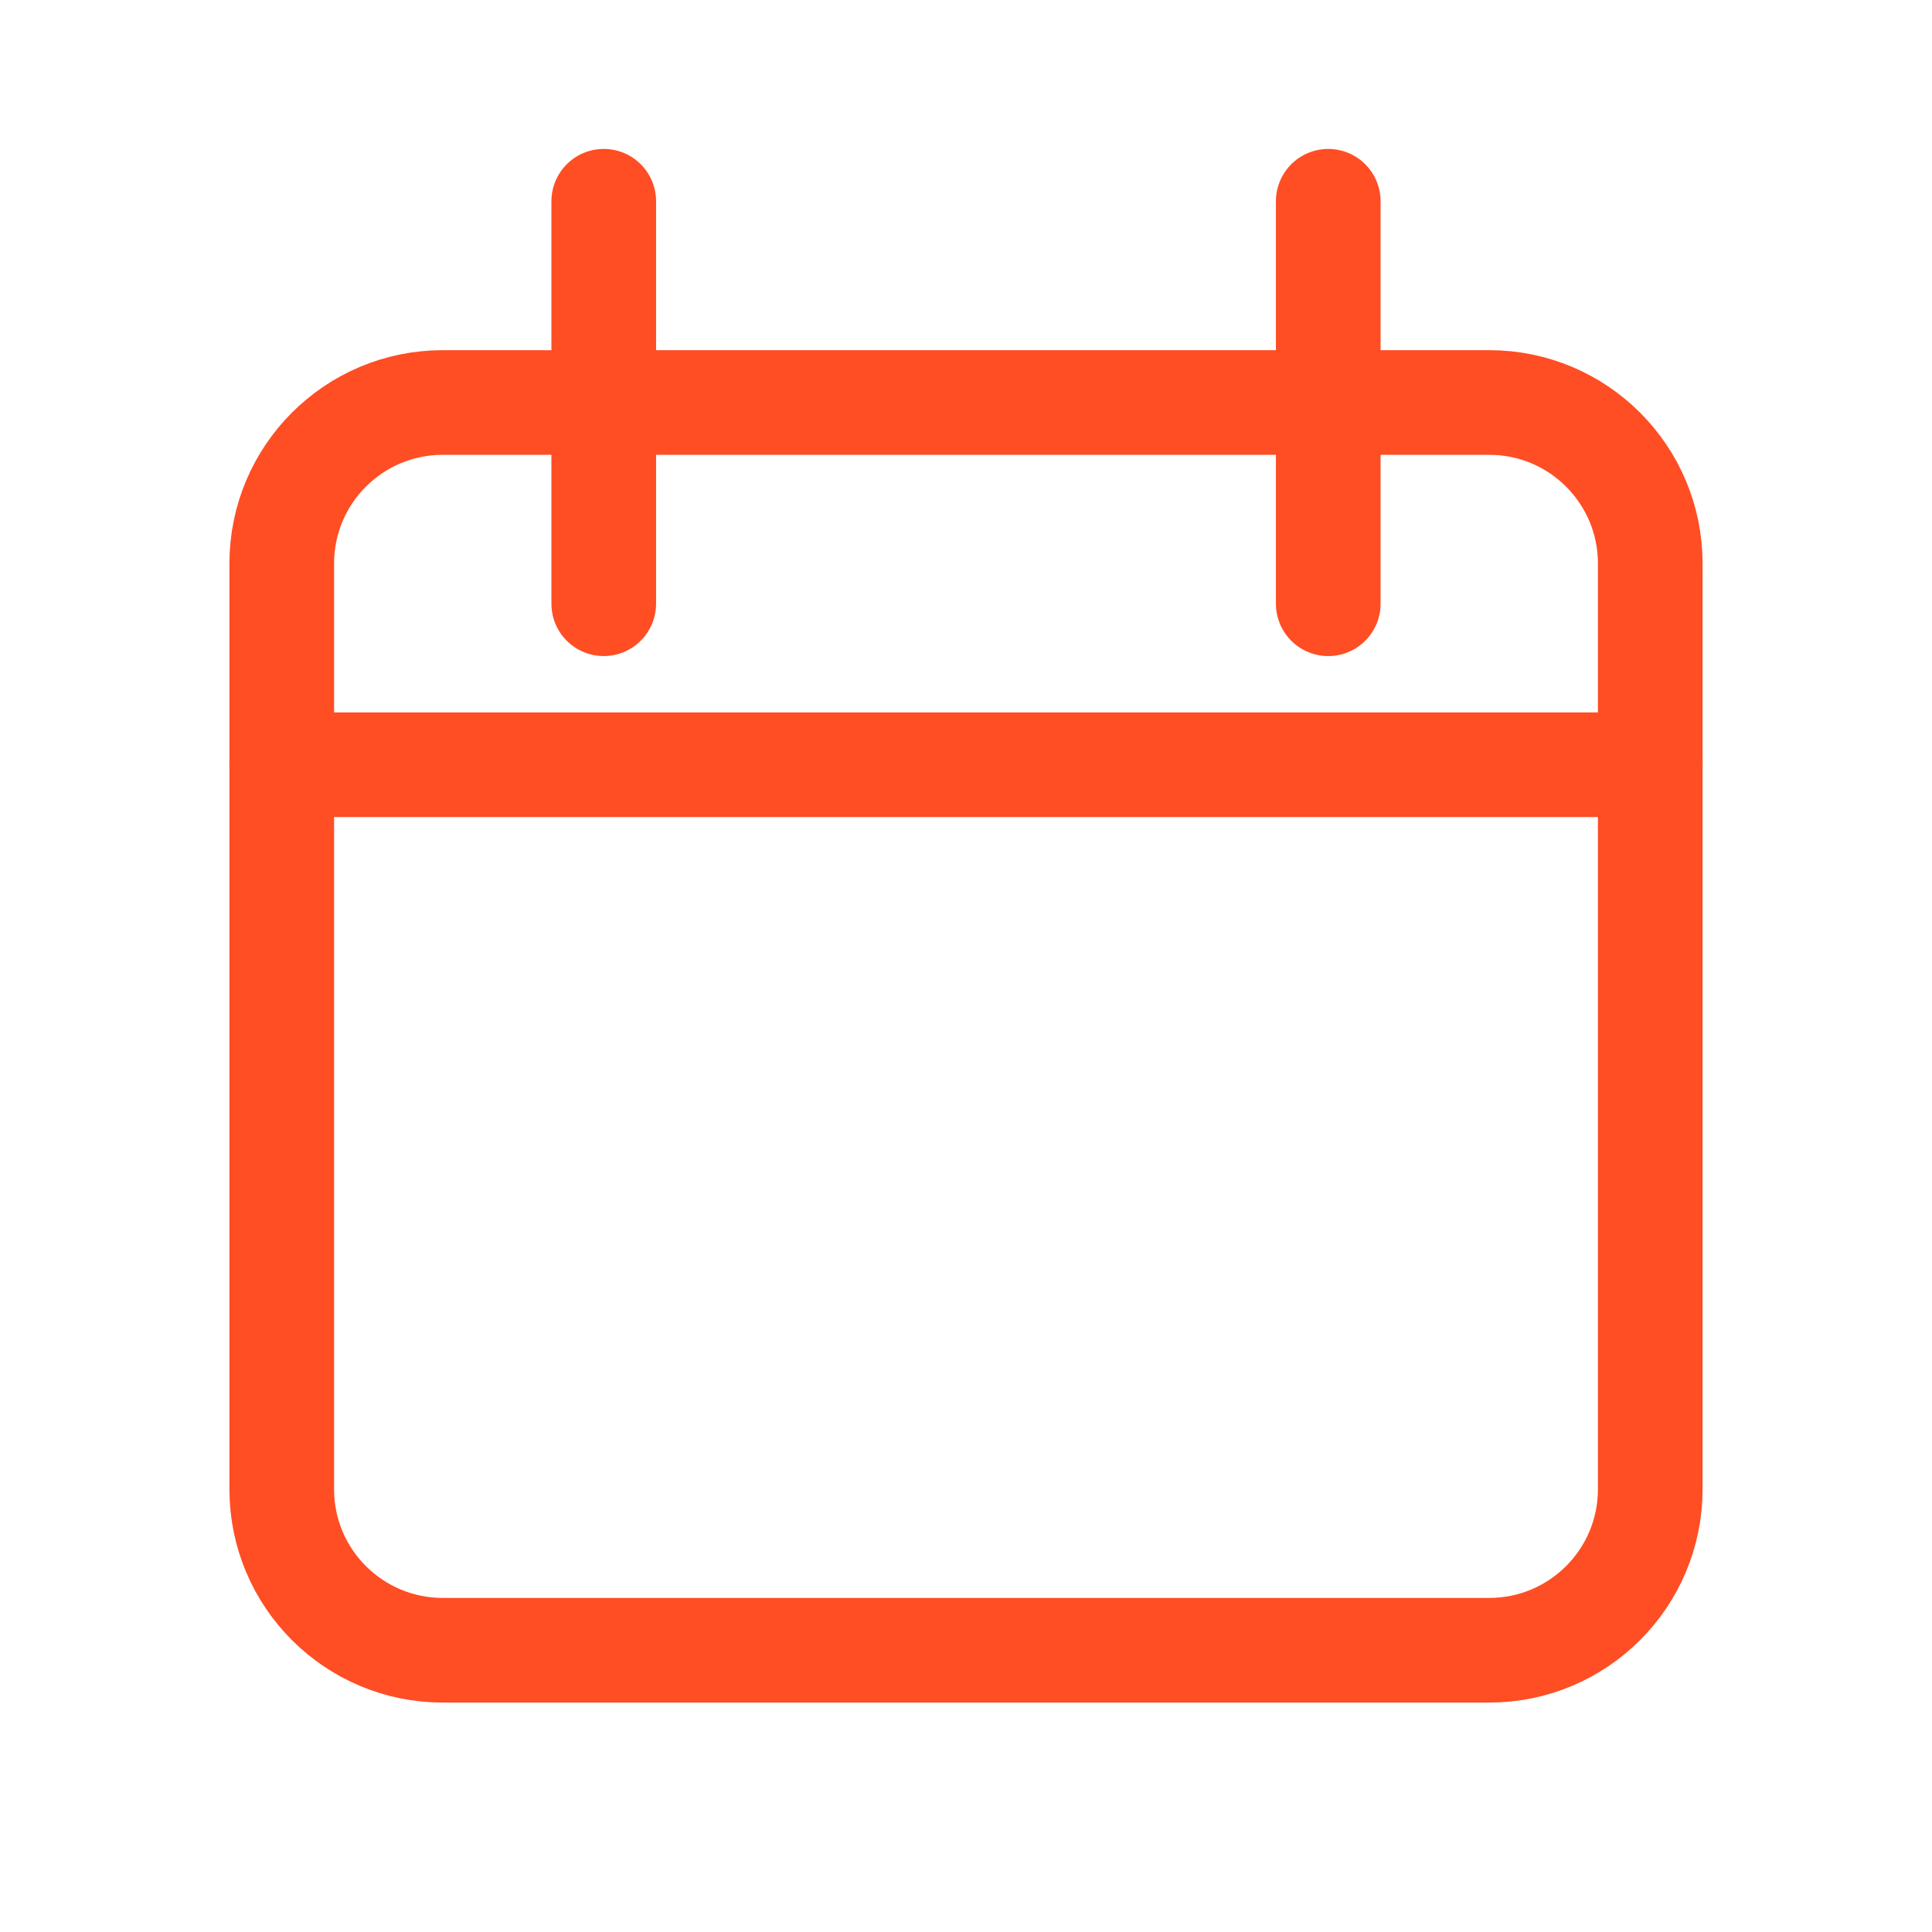
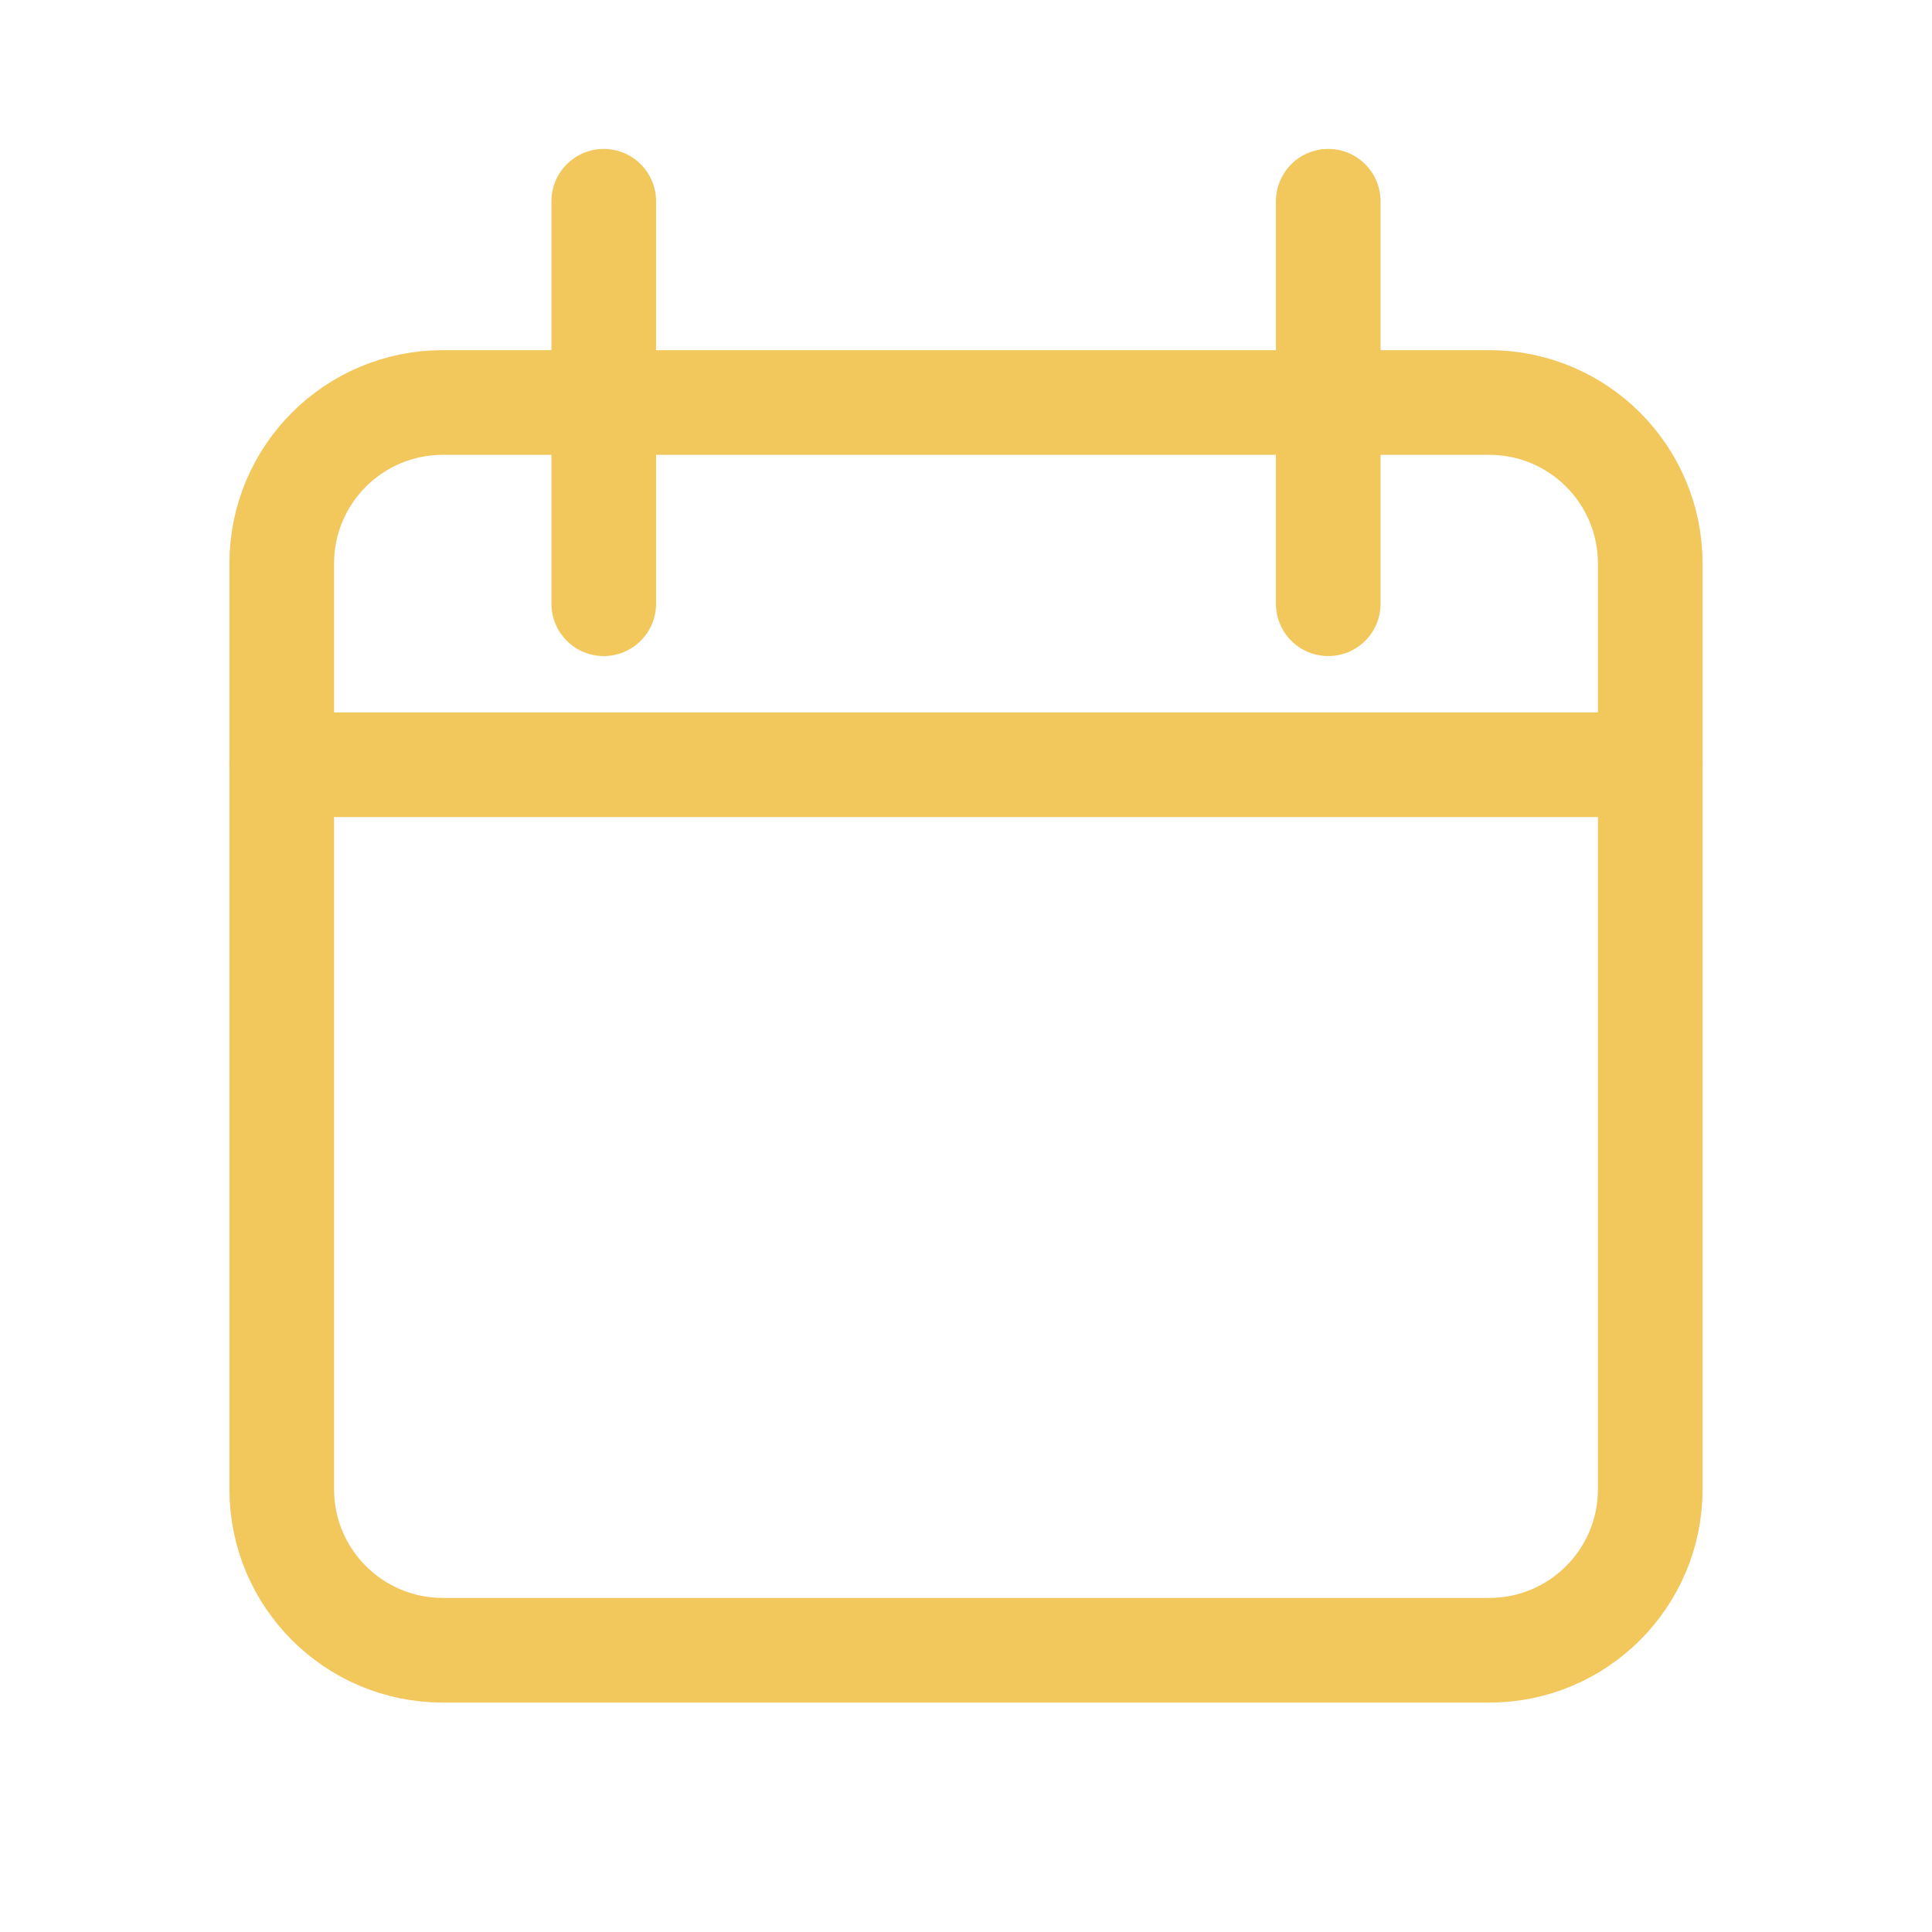
<svg xmlns="http://www.w3.org/2000/svg" width="48" height="48" viewBox="0 0 48 48">
  <defs />
-   <g fill="none" stroke="#FF4D24" stroke-width="2.6" stroke-linecap="round" stroke-linejoin="round">
+   <g fill="none" stroke="#F2C75C" stroke-width="2.6" stroke-linecap="round" stroke-linejoin="round">
    <rect x="7" y="10" width="34" height="31" rx="4" />
    <path d="M15 5v10 M33 5v10 M7 19h34" />
  </g>
</svg>
